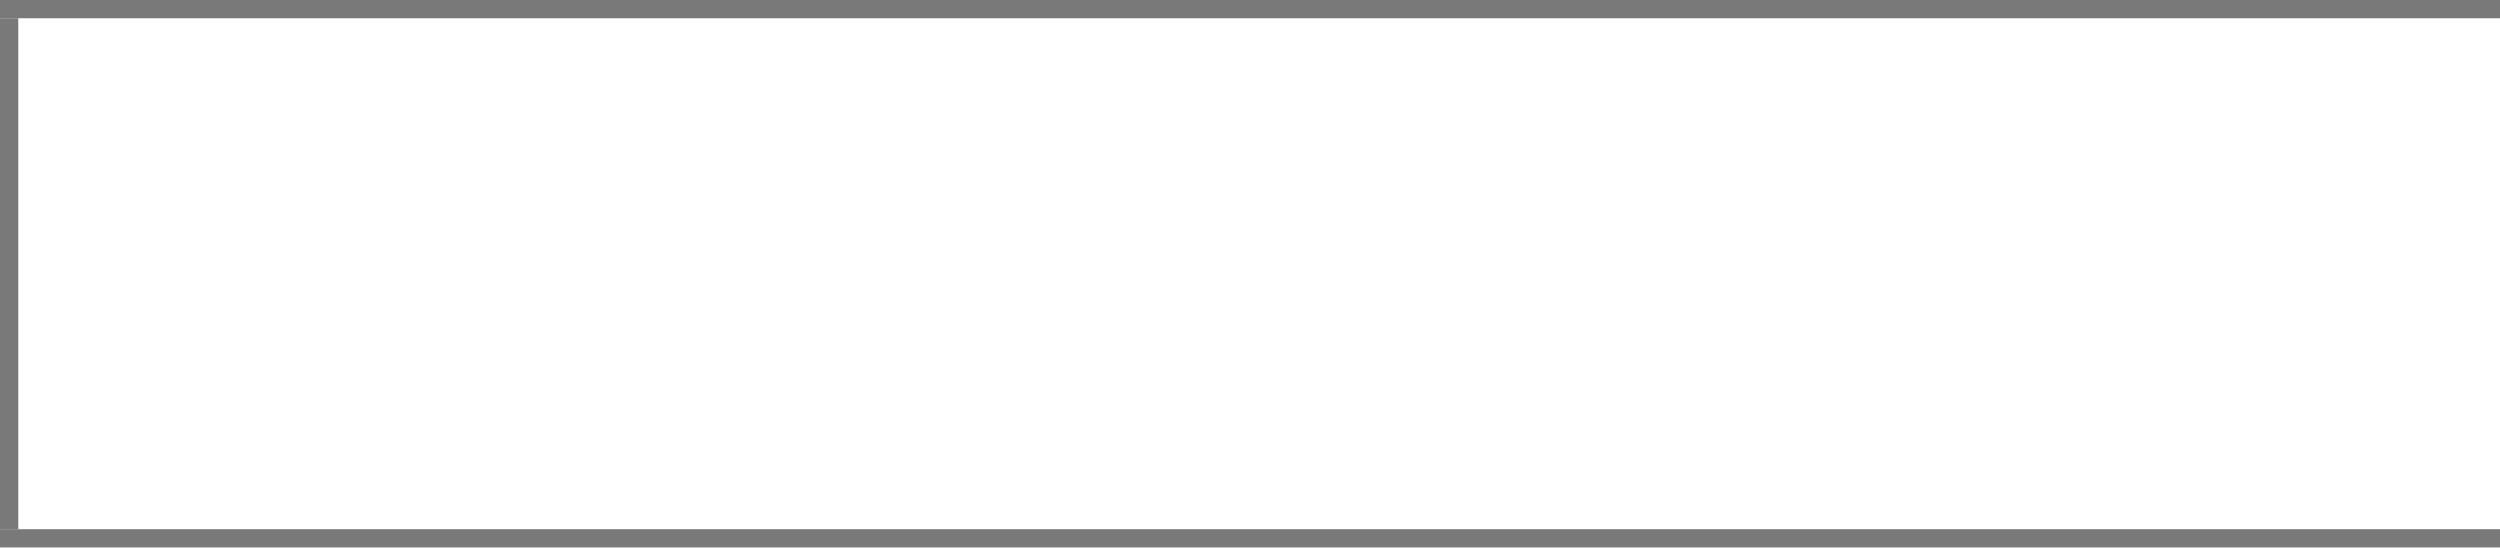
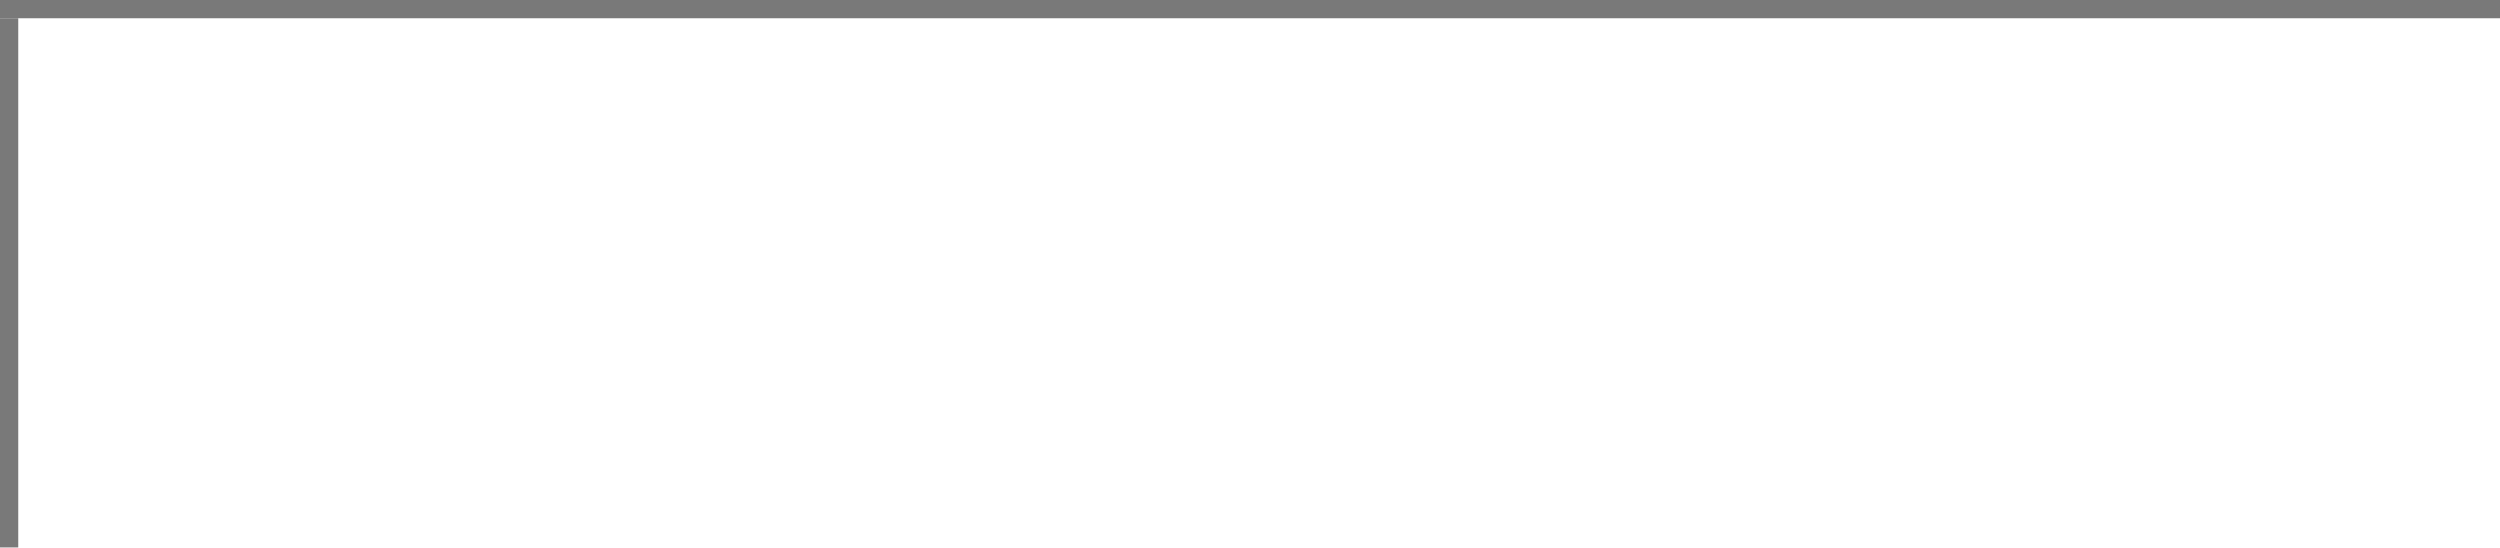
- <svg xmlns="http://www.w3.org/2000/svg" version="1.1" width="137px" height="30px" viewBox="424 60 137 30">
-   <path d="M 1 1  L 137 1  L 137 29  L 1 29  L 1 1  Z " fill-rule="nonzero" fill="rgba(255, 255, 255, 1)" stroke="none" transform="matrix(1 0 0 1 424 60 )" class="fill" />
-   <path d="M 0.5 1  L 0.5 29  " stroke-width="1" stroke-dasharray="0" stroke="rgba(121, 121, 121, 1)" fill="none" transform="matrix(1 0 0 1 424 60 )" class="stroke" />
-   <path d="M 0 0.5  L 137 0.5  " stroke-width="1" stroke-dasharray="0" stroke="rgba(121, 121, 121, 1)" fill="none" transform="matrix(1 0 0 1 424 60 )" class="stroke" />
-   <path d="M 0 29.5  L 137 29.5  " stroke-width="1" stroke-dasharray="0" stroke="rgba(121, 121, 121, 1)" fill="none" transform="matrix(1 0 0 1 424 60 )" class="stroke" />
+ <svg xmlns="http://www.w3.org/2000/svg" version="1.1" width="137px" height="30px" viewBox="424 0 137 30">
+   <path d="M 1 1  L 137 1  L 137 30  L 1 30  L 1 1  Z " fill-rule="nonzero" fill="rgba(255, 255, 255, 1)" stroke="none" transform="matrix(1 0 0 1 424 0 )" class="fill" />
+   <path d="M 0.5 1  L 0.5 30  " stroke-width="1" stroke-dasharray="0" stroke="rgba(121, 121, 121, 1)" fill="none" transform="matrix(1 0 0 1 424 0 )" class="stroke" />
+   <path d="M 0 0.5  L 137 0.5  " stroke-width="1" stroke-dasharray="0" stroke="rgba(121, 121, 121, 1)" fill="none" transform="matrix(1 0 0 1 424 0 )" class="stroke" />
</svg>
